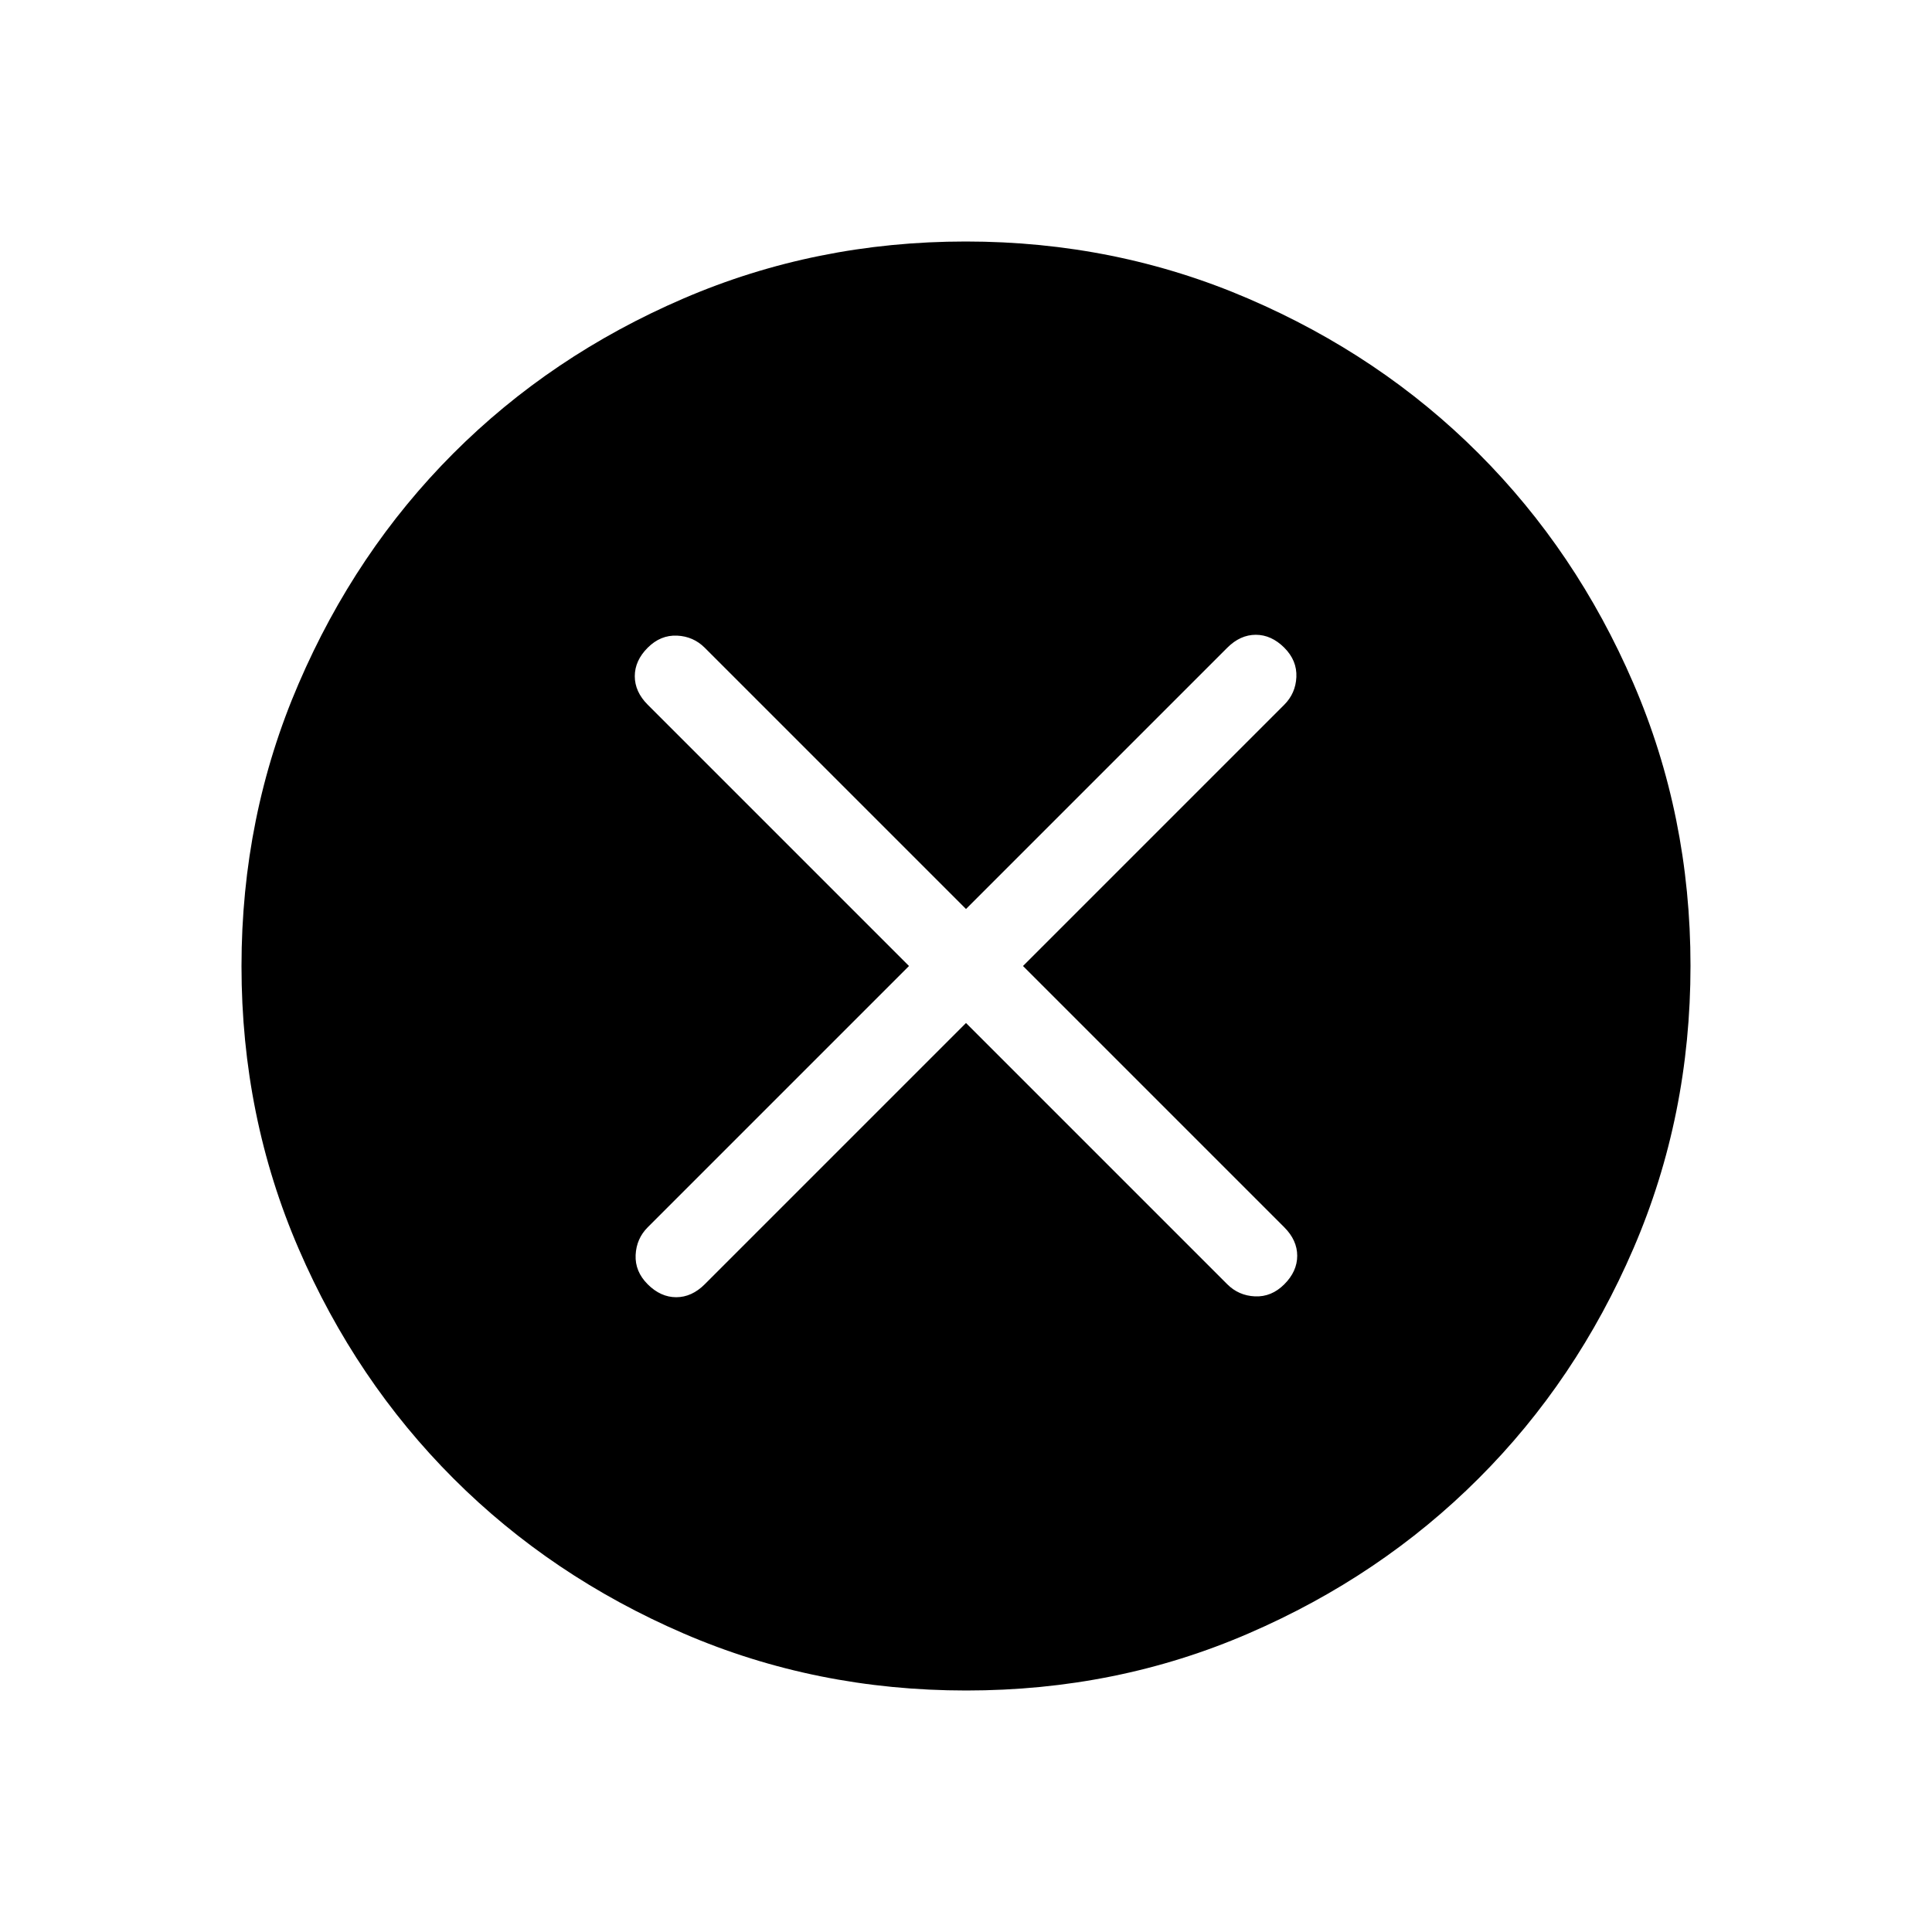
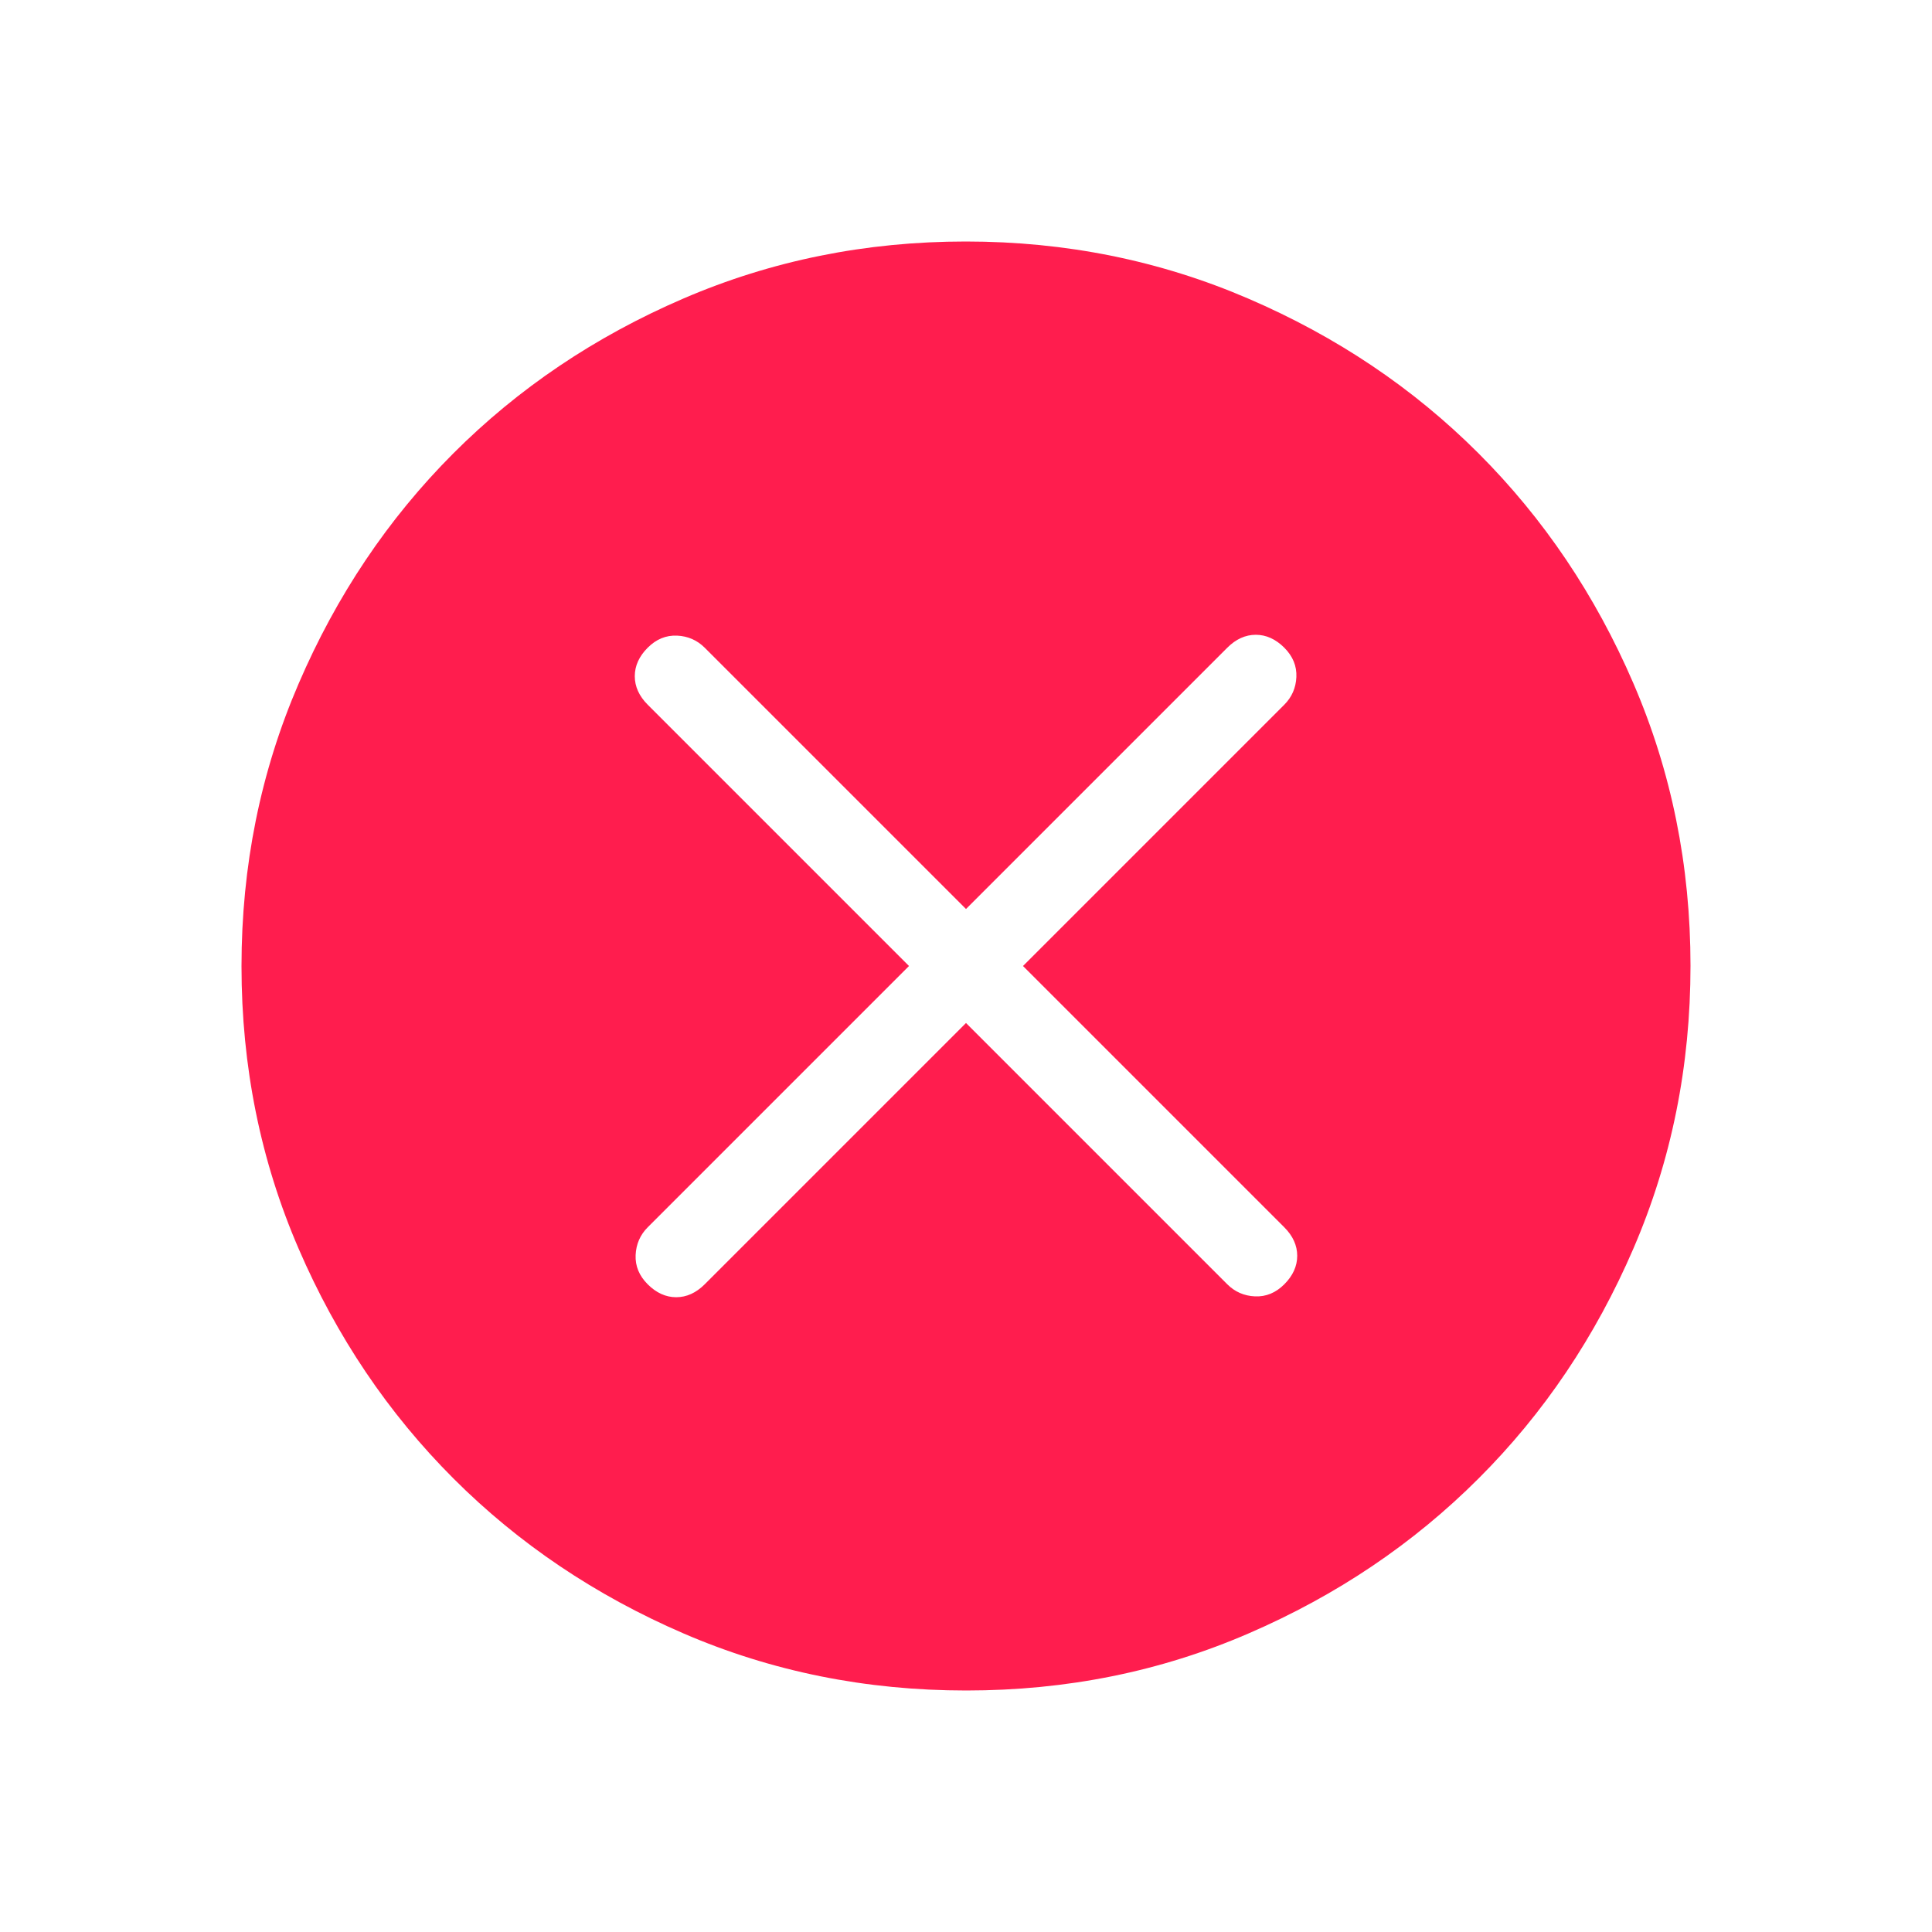
<svg xmlns="http://www.w3.org/2000/svg" width="16" height="16" viewBox="0 0 16 16" fill="currentColor">
  <g id="state=filled">
-     <path id="Vector" d="M8 8.472L10.164 10.636C10.226 10.698 10.303 10.732 10.393 10.736C10.484 10.74 10.565 10.707 10.636 10.636C10.707 10.565 10.743 10.486 10.743 10.4C10.743 10.314 10.707 10.235 10.636 10.164L8.472 8L10.636 5.836C10.698 5.774 10.732 5.697 10.736 5.607C10.74 5.516 10.707 5.435 10.636 5.364C10.565 5.293 10.486 5.257 10.4 5.257C10.314 5.257 10.235 5.293 10.164 5.364L8 7.528L5.836 5.364C5.774 5.302 5.697 5.268 5.607 5.264C5.516 5.26 5.435 5.293 5.364 5.364C5.293 5.435 5.257 5.514 5.257 5.6C5.257 5.686 5.293 5.765 5.364 5.836L7.528 8L5.364 10.164C5.302 10.226 5.268 10.303 5.264 10.394C5.26 10.484 5.293 10.565 5.364 10.636C5.435 10.707 5.514 10.743 5.6 10.743C5.686 10.743 5.765 10.707 5.836 10.636L8 8.472ZM8.002 14C7.172 14 6.392 13.843 5.662 13.528C4.932 13.213 4.296 12.785 3.756 12.245C3.216 11.705 2.788 11.071 2.473 10.341C2.158 9.612 2 8.832 2 8.002C2 7.172 2.158 6.392 2.473 5.662C2.787 4.932 3.214 4.296 3.753 3.756C4.292 3.216 4.927 2.788 5.658 2.473C6.389 2.158 7.169 2 7.998 2C8.827 2 9.607 2.158 10.338 2.473C11.068 2.787 11.704 3.214 12.244 3.754C12.784 4.294 13.212 4.928 13.527 5.659C13.842 6.389 14 7.169 14 7.998C14 8.827 13.843 9.607 13.528 10.338C13.213 11.069 12.786 11.704 12.245 12.244C11.705 12.784 11.07 13.212 10.341 13.527C9.612 13.843 8.833 14 8.002 14Z" fill="black" />
+     <path id="Vector" d="M8 8.472L10.164 10.636C10.226 10.698 10.303 10.732 10.393 10.736C10.484 10.74 10.565 10.707 10.636 10.636C10.707 10.565 10.743 10.486 10.743 10.4C10.743 10.314 10.707 10.235 10.636 10.164L8.472 8L10.636 5.836C10.698 5.774 10.732 5.697 10.736 5.607C10.74 5.516 10.707 5.435 10.636 5.364C10.565 5.293 10.486 5.257 10.4 5.257C10.314 5.257 10.235 5.293 10.164 5.364L8 7.528L5.836 5.364C5.774 5.302 5.697 5.268 5.607 5.264C5.516 5.26 5.435 5.293 5.364 5.364C5.293 5.435 5.257 5.514 5.257 5.6C5.257 5.686 5.293 5.765 5.364 5.836L7.528 8L5.364 10.164C5.302 10.226 5.268 10.303 5.264 10.394C5.26 10.484 5.293 10.565 5.364 10.636C5.435 10.707 5.514 10.743 5.6 10.743C5.686 10.743 5.765 10.707 5.836 10.636L8 8.472ZM8.002 14C7.172 14 6.392 13.843 5.662 13.528C4.932 13.213 4.296 12.785 3.756 12.245C3.216 11.705 2.788 11.071 2.473 10.341C2.158 9.612 2 8.832 2 8.002C2 7.172 2.158 6.392 2.473 5.662C2.787 4.932 3.214 4.296 3.753 3.756C4.292 3.216 4.927 2.788 5.658 2.473C6.389 2.158 7.169 2 7.998 2C8.827 2 9.607 2.158 10.338 2.473C11.068 2.787 11.704 3.214 12.244 3.754C12.784 4.294 13.212 4.928 13.527 5.659C13.842 6.389 14 7.169 14 7.998C14 8.827 13.843 9.607 13.528 10.338C13.213 11.069 12.786 11.704 12.245 12.244C11.705 12.784 11.07 13.212 10.341 13.527C9.612 13.843 8.833 14 8.002 14Z" fill="#ff1d4e" />
  </g>
</svg>
